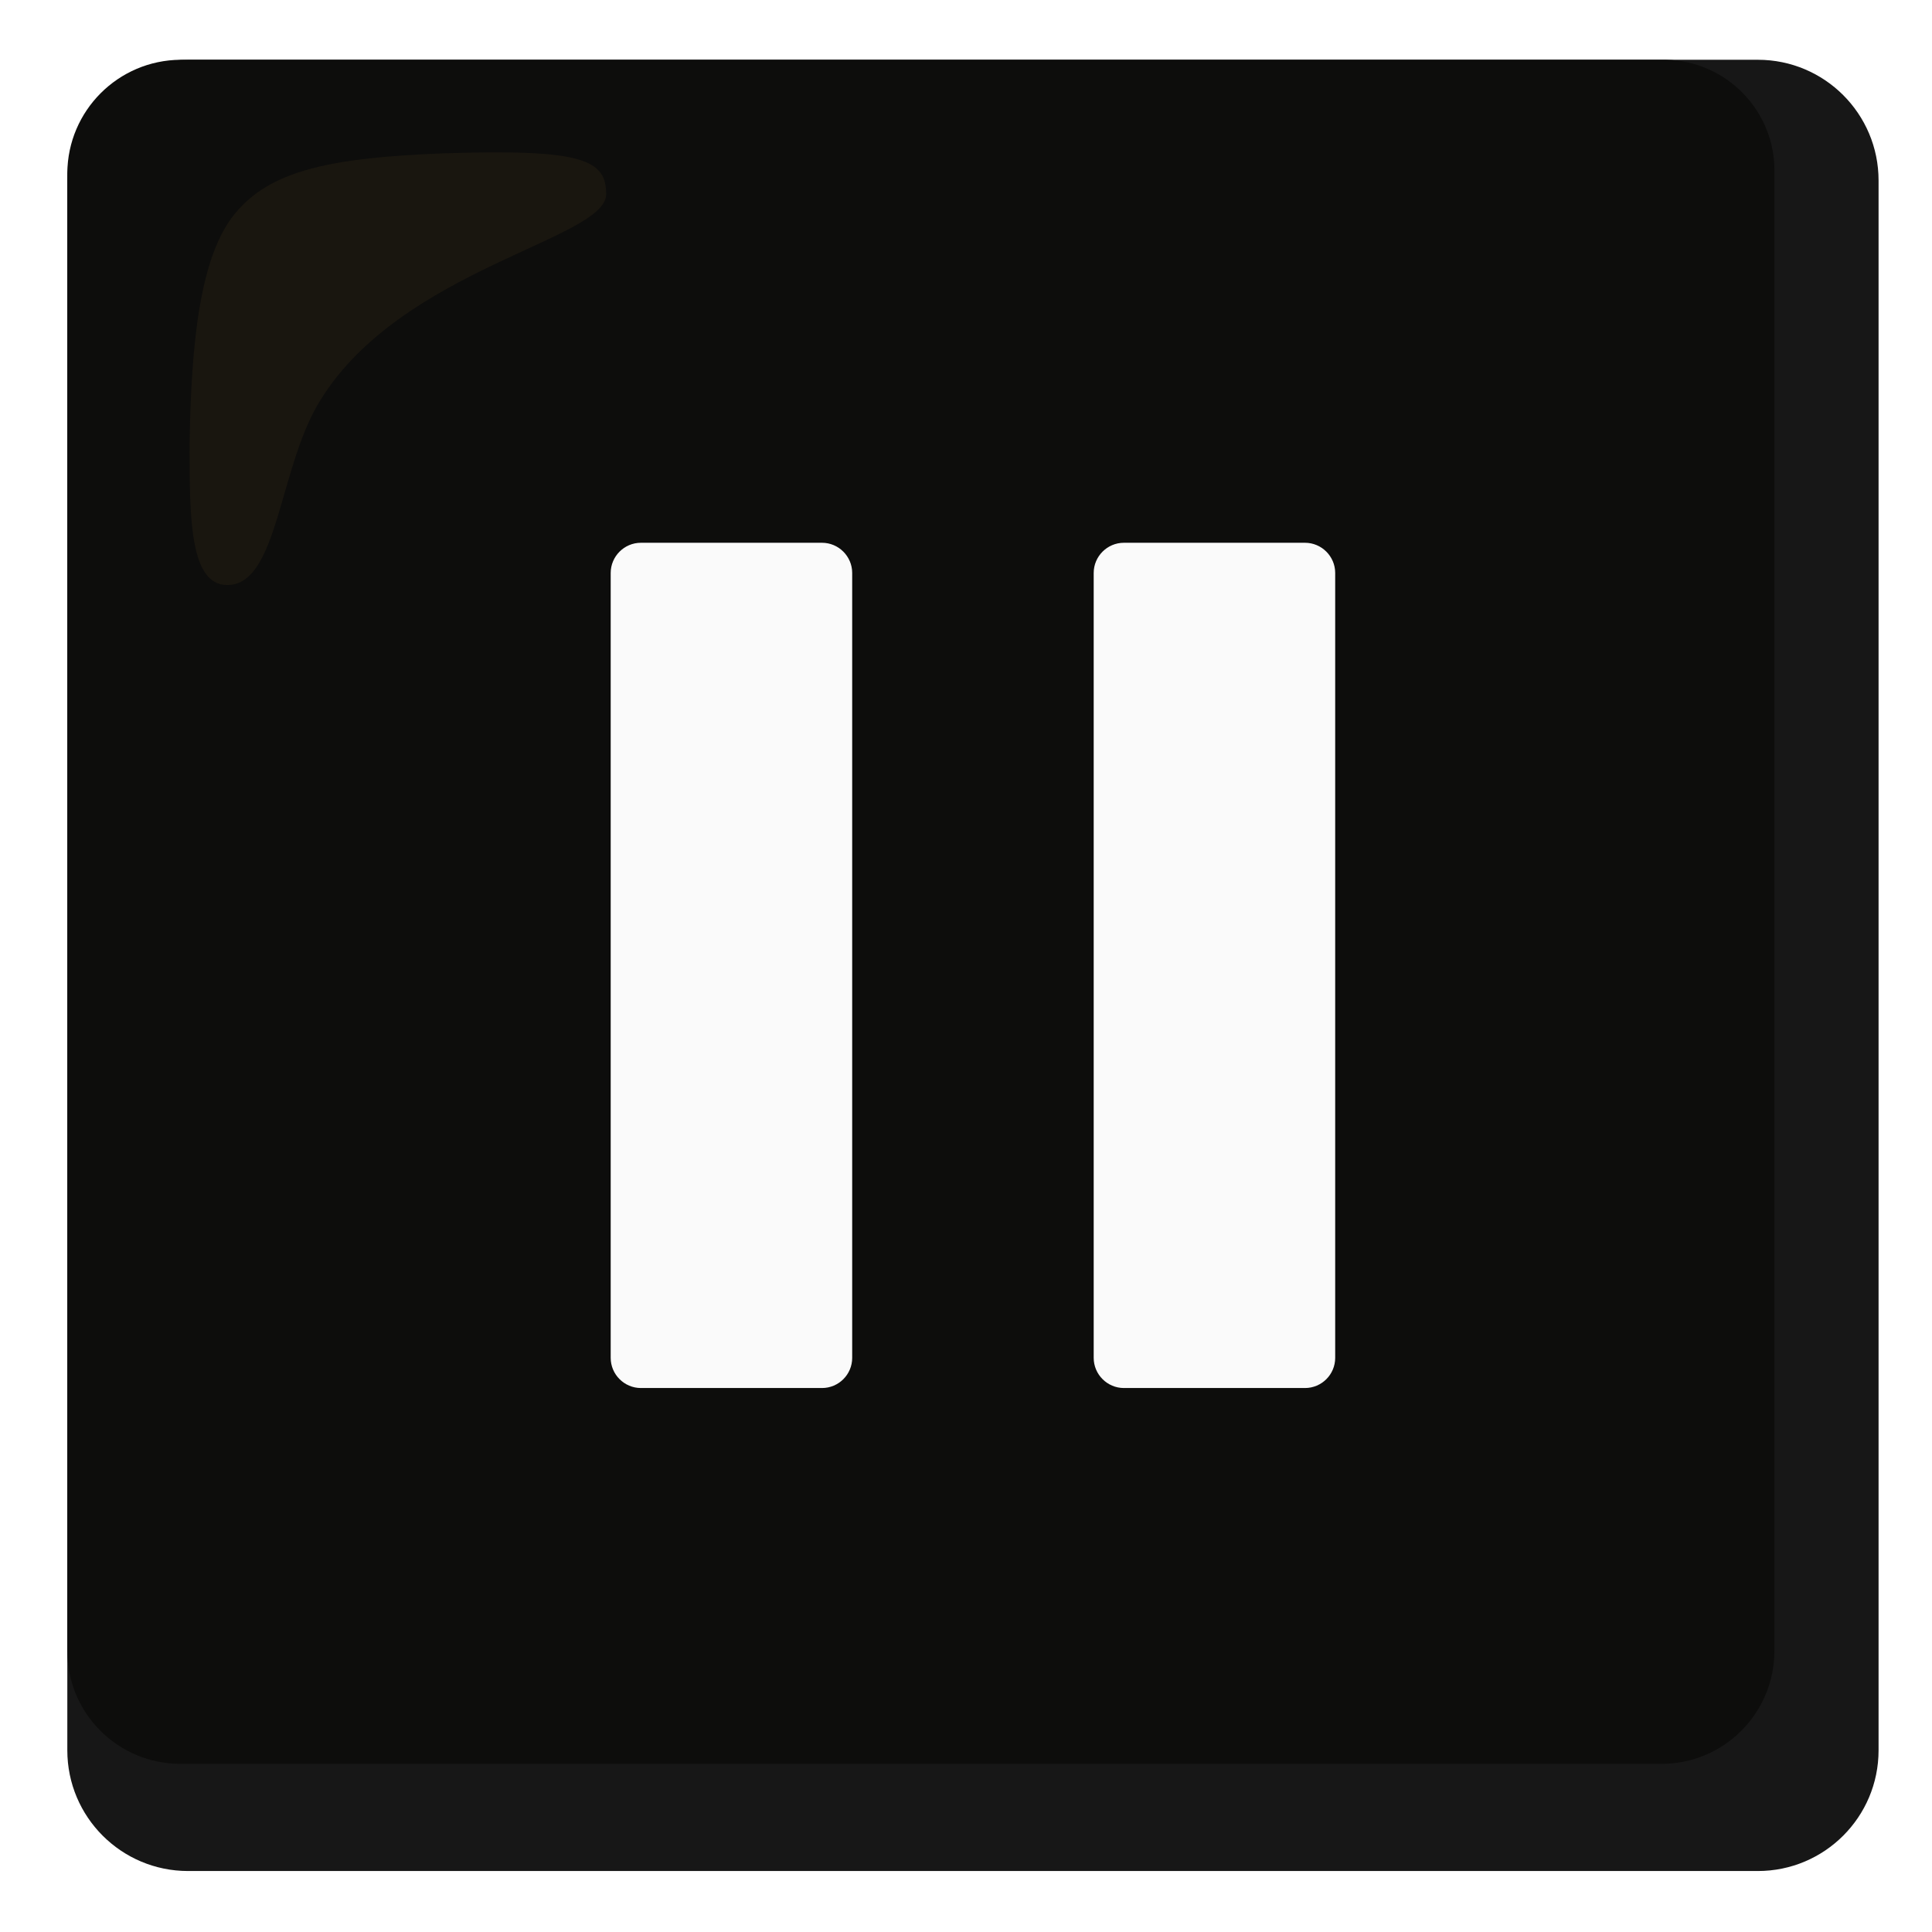
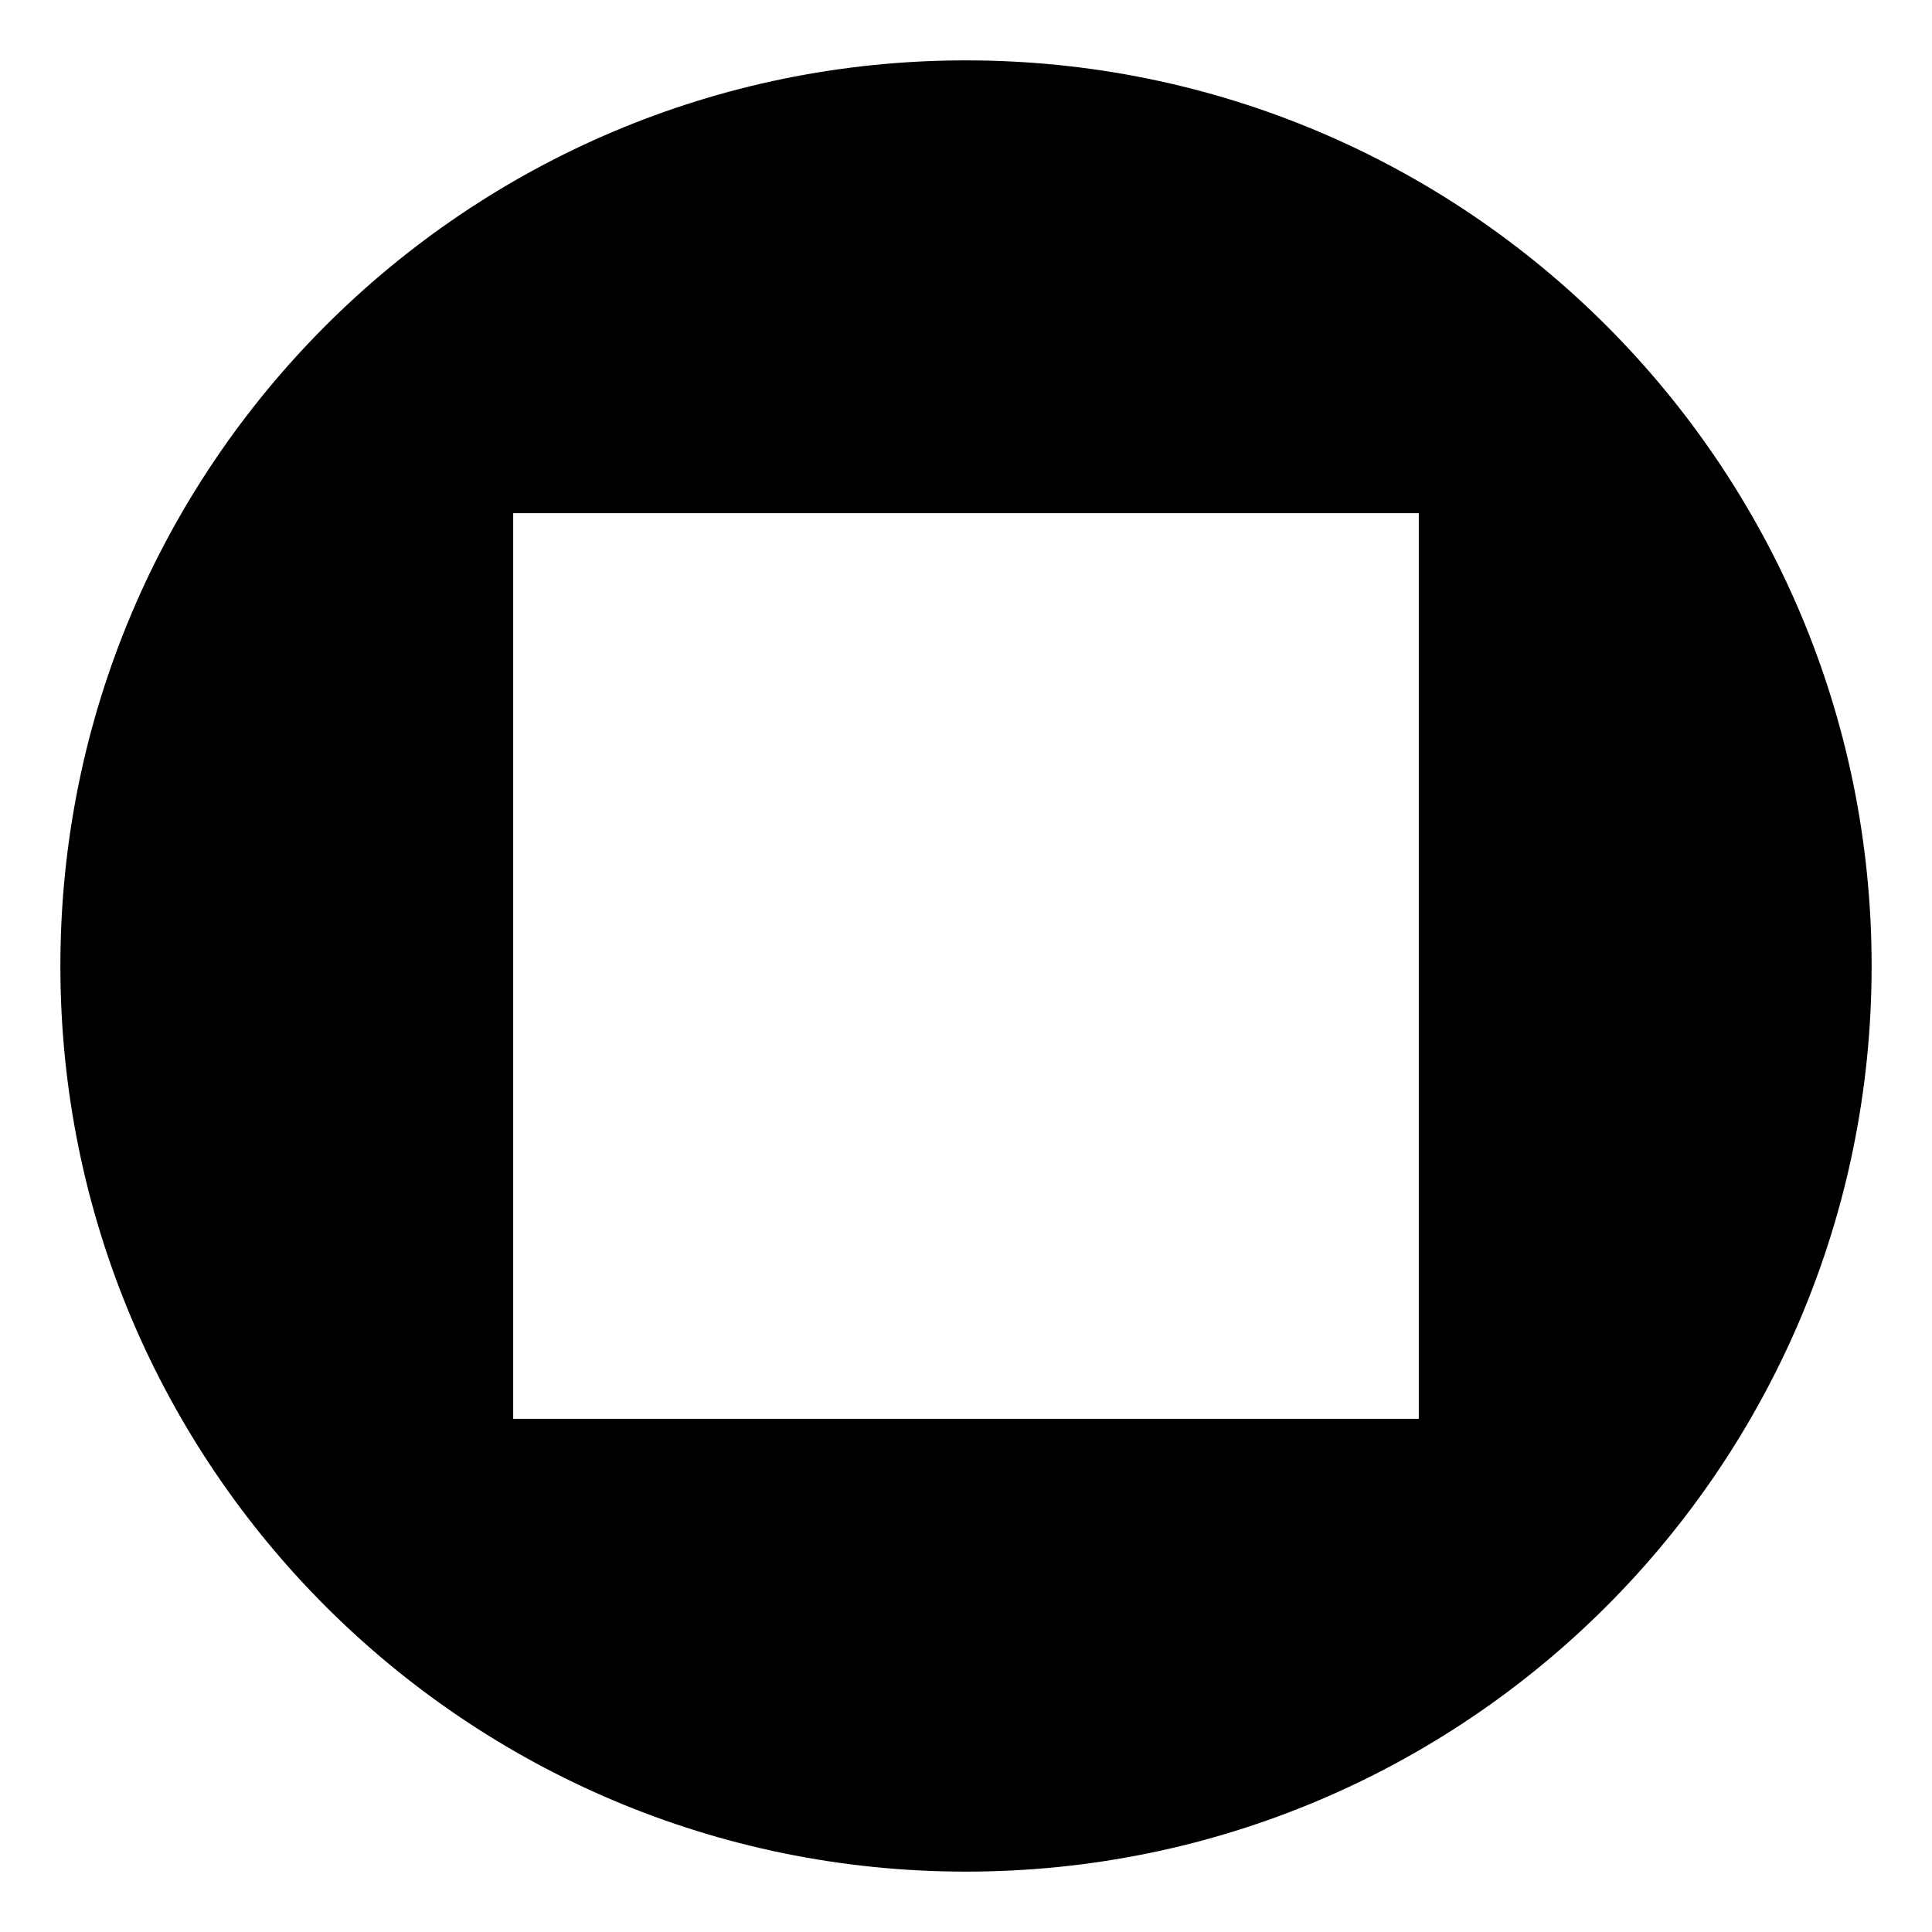
- <svg xmlns="http://www.w3.org/2000/svg" viewBox="0 0 128 128" aria-hidden="true" role="img" class="iconify iconify--noto" preserveAspectRatio="xMidYMid meet" fill="#000000">
+ <svg xmlns="http://www.w3.org/2000/svg" viewBox="0 0 64 64" aria-hidden="true" role="img" class="iconify iconify--emojione-monotone" preserveAspectRatio="xMidYMid meet" fill="#000000">
  <g id="SVGRepo_bgCarrier" stroke-width="0" />
  <g id="SVGRepo_tracerCarrier" stroke-linecap="round" stroke-linejoin="round" />
  <g id="SVGRepo_iconCarrier">
-     <path d="M116.46 3.96h-104c-4.42 0-8 3.58-8 8v104c0 4.42 3.58 8 8 8h104c4.42 0 8-3.58 8-8v-104c0-4.42-3.58-8-8-8z" fill="#171717" />
-     <path d="M110.16 3.96h-98.2a7.555 7.555 0 0 0-7.5 7.5v97.9c-.01 4.14 3.34 7.49 7.48 7.5H110.06c4.14.01 7.49-3.34 7.5-7.48V11.46c.09-4.05-3.13-7.41-7.18-7.5h-.22z" fill="#0d0d0c" />
-     <path d="M40.16 12.86c0-2.3-1.6-3-10.8-2.7c-7.7.3-11.5 1.2-13.8 4s-2.9 8.5-3 15.3c0 4.8 0 9.3 2.5 9.3c3.4 0 3.4-7.9 6.2-12.3c5.4-8.7 18.9-10.6 18.9-13.6z" opacity=".75" fill="#1e1910" />
-     <path d="M54.46 91.96h-12c-1.1 0-2-.9-2-2v-52c0-1.1.9-2 2-2h12c1.1 0 2 .9 2 2v52a2 2 0 0 1-2 2z" fill="#fafafa" />
-     <path d="M86.46 91.96h-12c-1.1 0-2-.9-2-2v-52c0-1.1.9-2 2-2h12c1.1 0 2 .9 2 2v52a2 2 0 0 1-2 2z" fill="#fafafa" />
+     <path d="M32 2C15.432 2 2 15.432 2 32c0 16.569 13.432 30 30 30s30-13.431 30-30C62 15.432 48.568 2 32 2zm15 45H17V17h30v30z" fill="#000000" />
  </g>
</svg>
